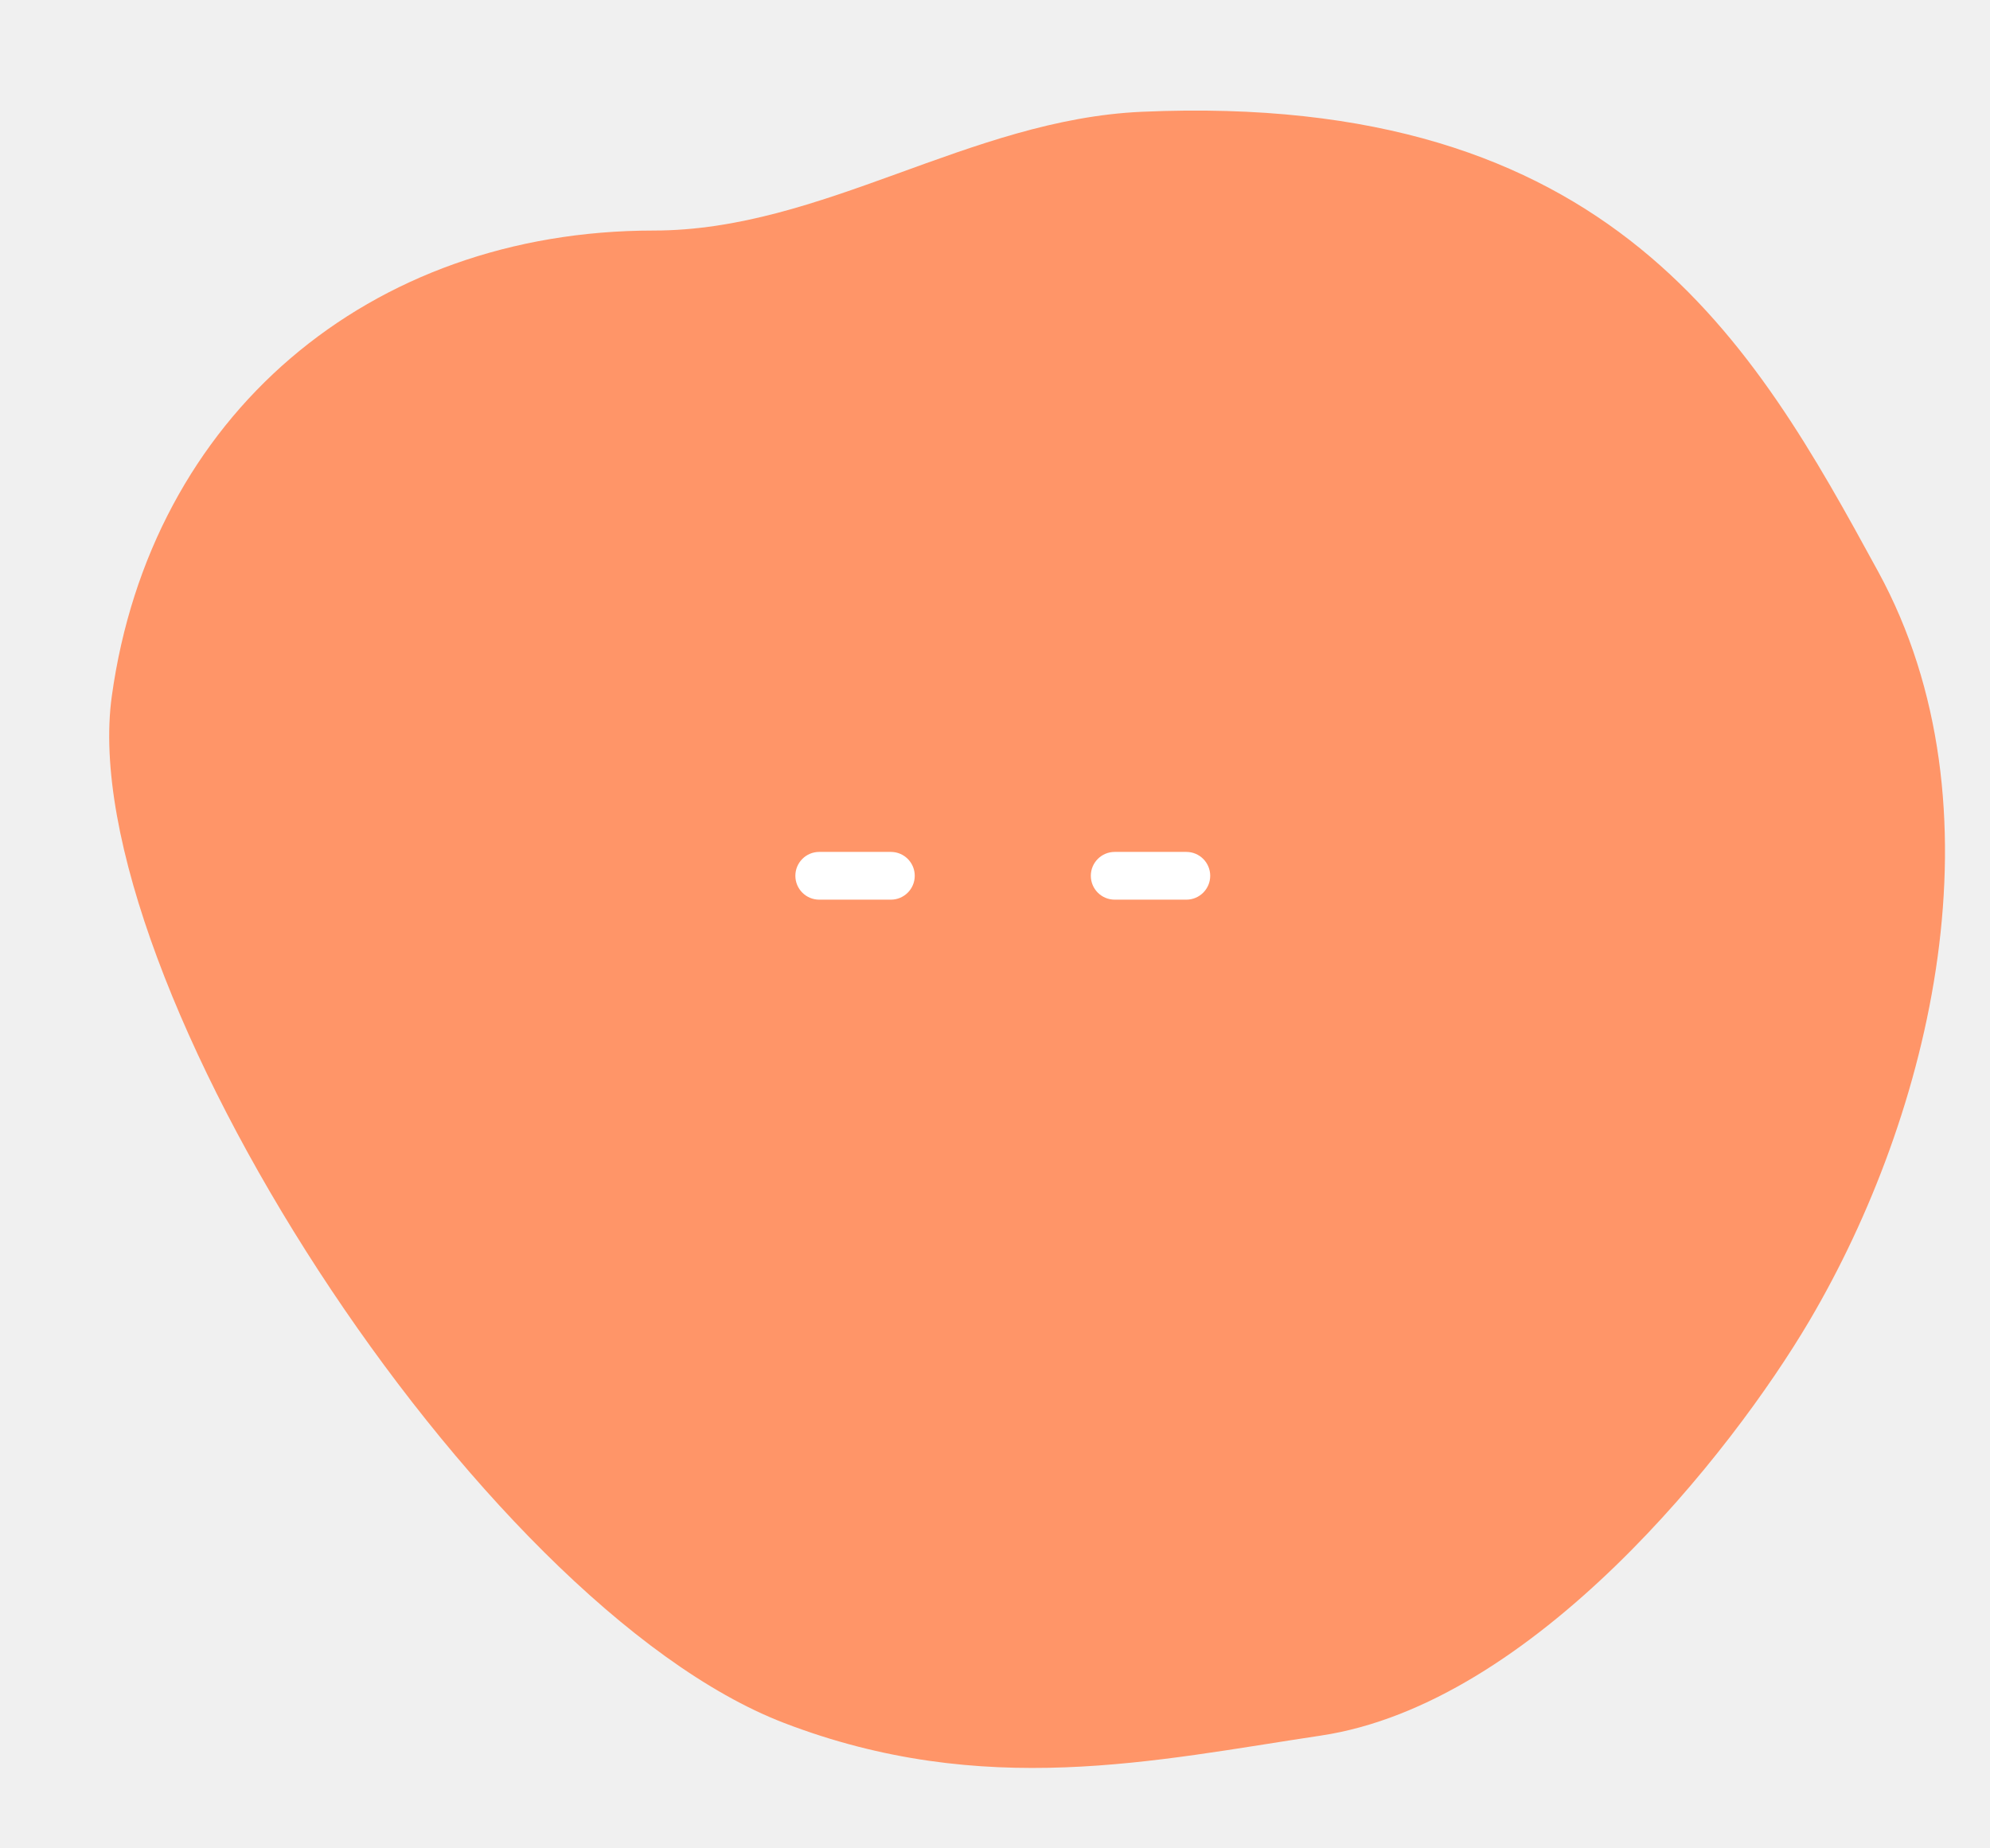
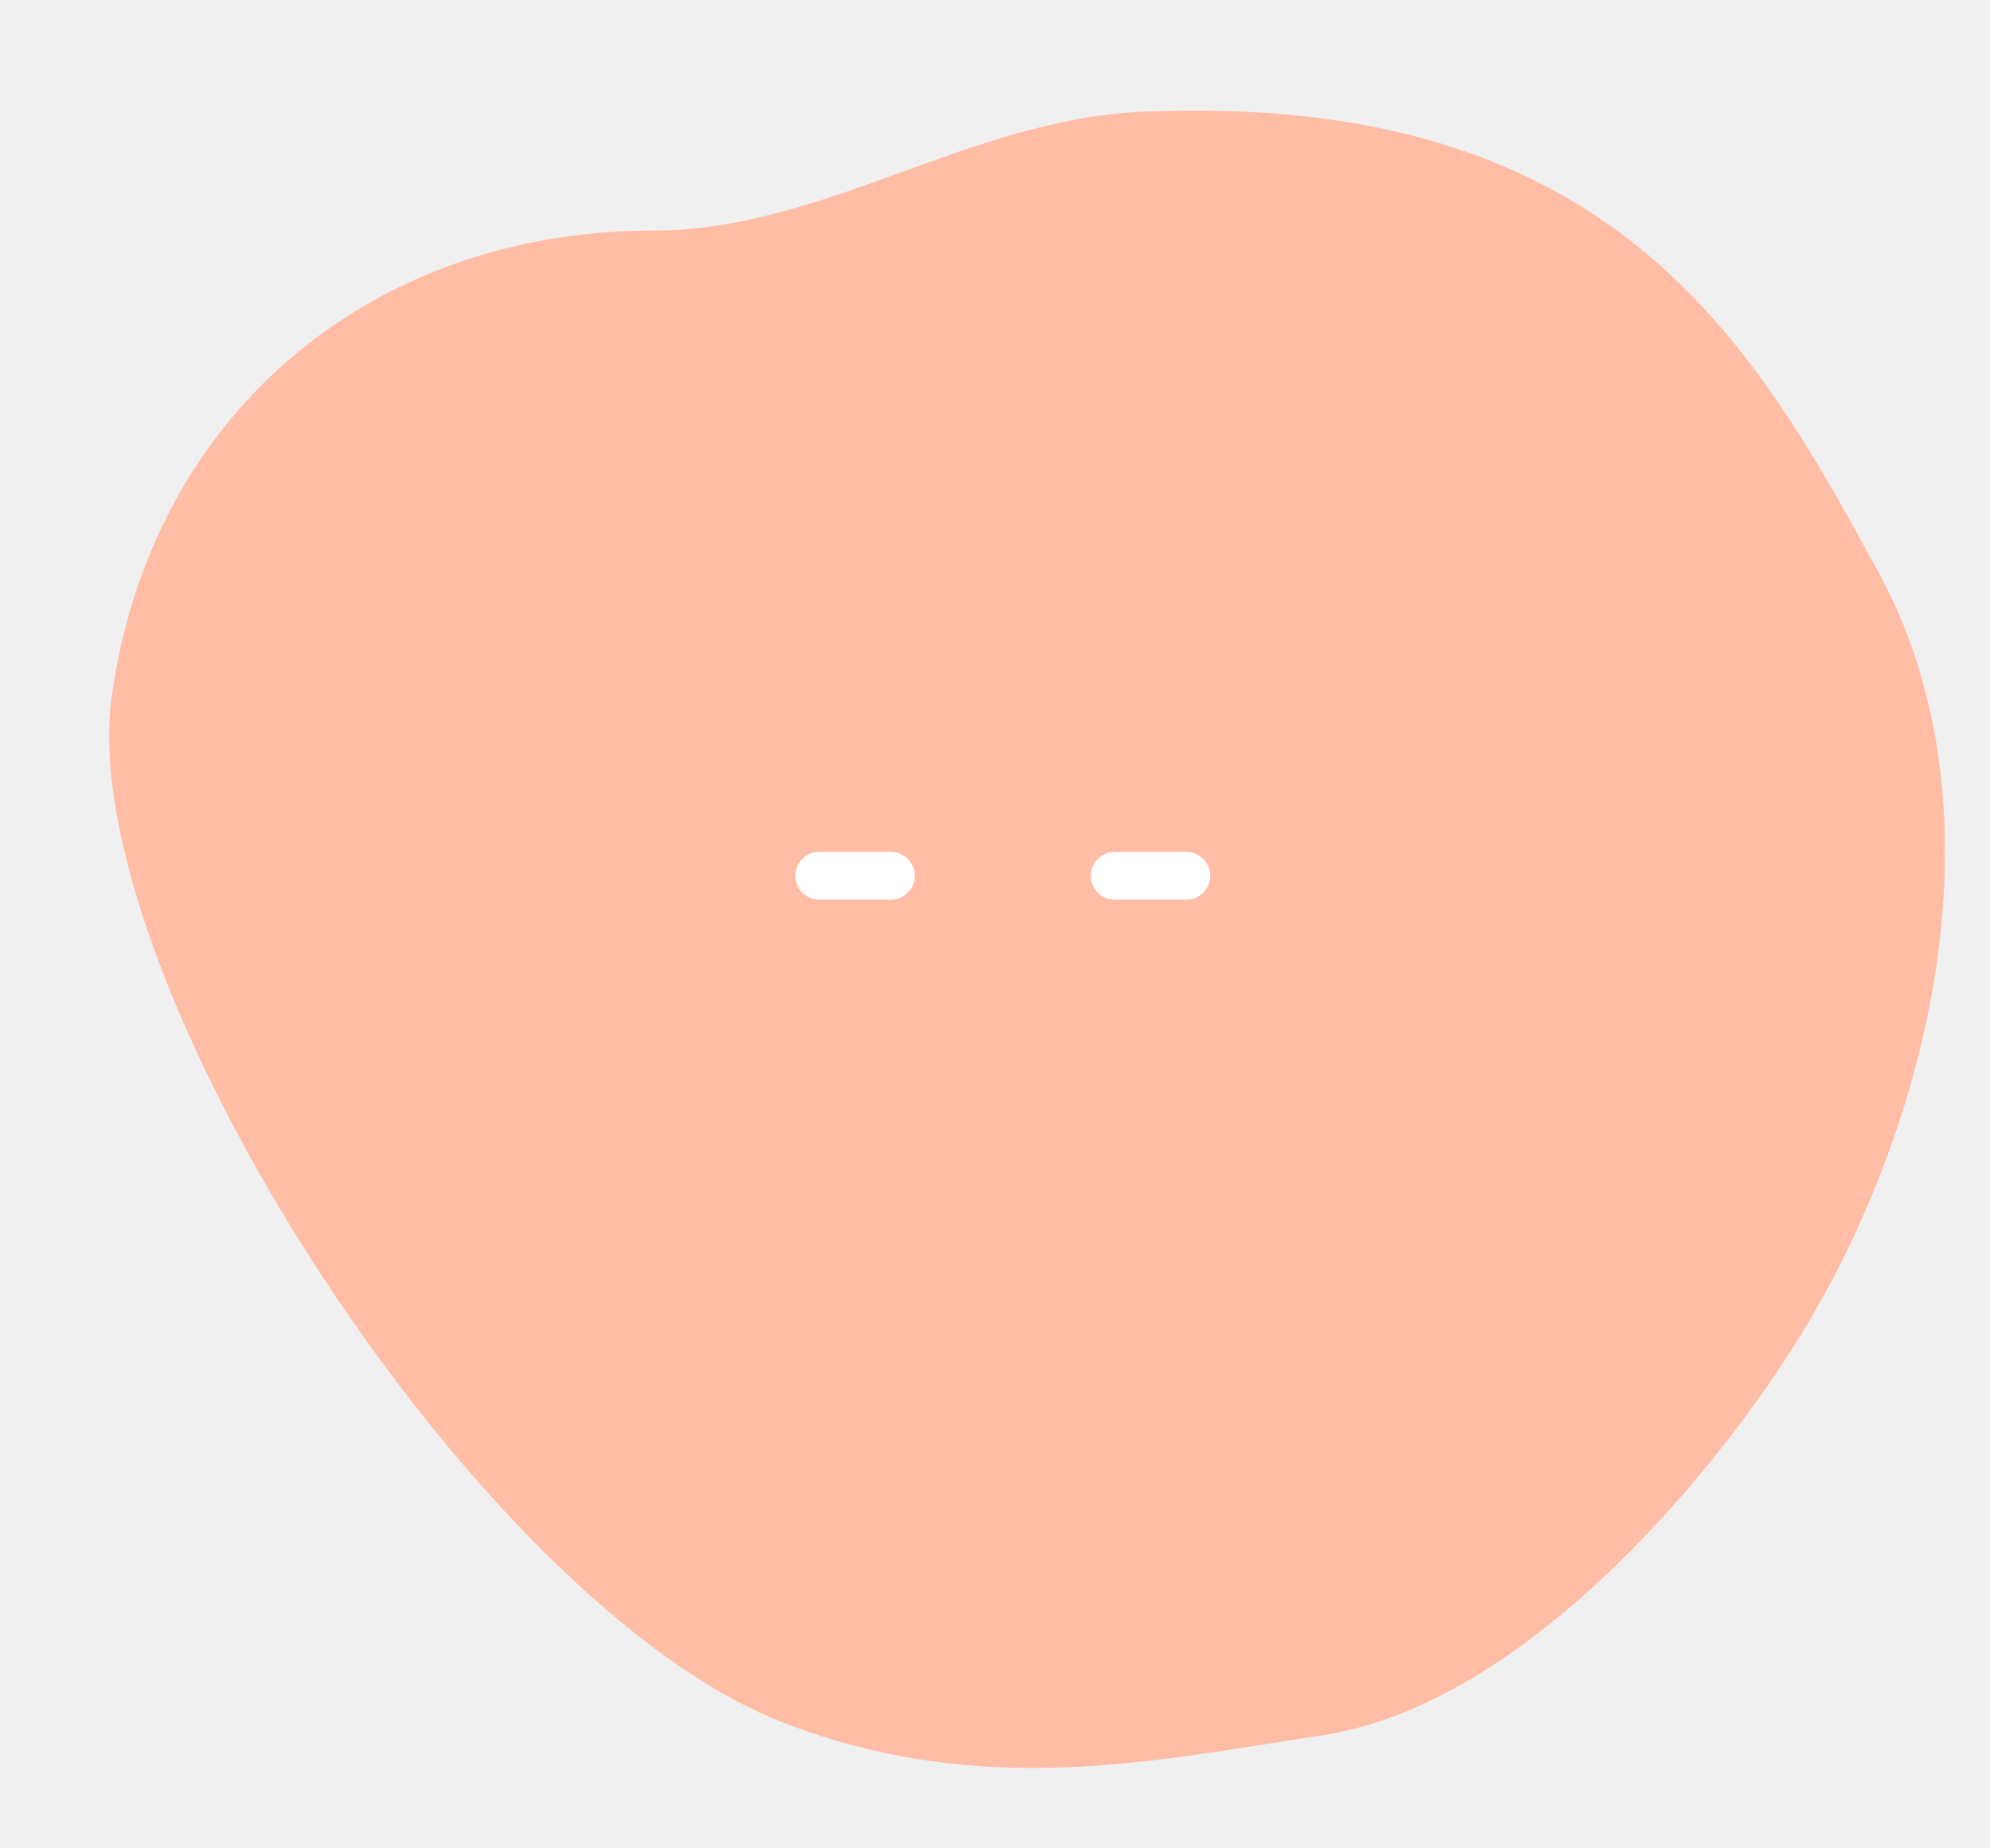
<svg xmlns="http://www.w3.org/2000/svg" viewBox="-659 -557 1246 1156.9">
-   <path d="M55.999 -487C-52.179 -482.233 -144.0 -412.626 -249.691 -412.626C-428.0 -412.626 -564.694 -296.475 -589 -121C-613.274 54.245 -360.148 448.215 -168 522C-43 570 64.323 545.404 167.966 529.9C301.0 509.999 425.124 352.961 474 270C550 141 597.484 -51.446 517 -199C439 -342 351.0 -500 55.999 -487Z" fill="#FF9568" />
+   <path d="M55.999 -487C-52.179 -482.233 -144.0 -412.626 -249.691 -412.626C-428.0 -412.626 -564.694 -296.475 -589 -121C-613.274 54.245 -360.148 448.215 -168 522C-43 570 64.323 545.404 167.966 529.9C301.0 509.999 425.124 352.961 474 270C550 141 597.484 -51.446 517 -199C439 -342 351.0 -500 55.999 -487Z" fill="#FFBDA6" />
  <g fill="#fff">
    <rect x="-161.0" y="-23.5" width="74.75" height="29.9" rx="14.95" />
    <rect x="24.0" y="-23.5" width="74.75" height="29.9" rx="14.95" />
  </g>
</svg>
